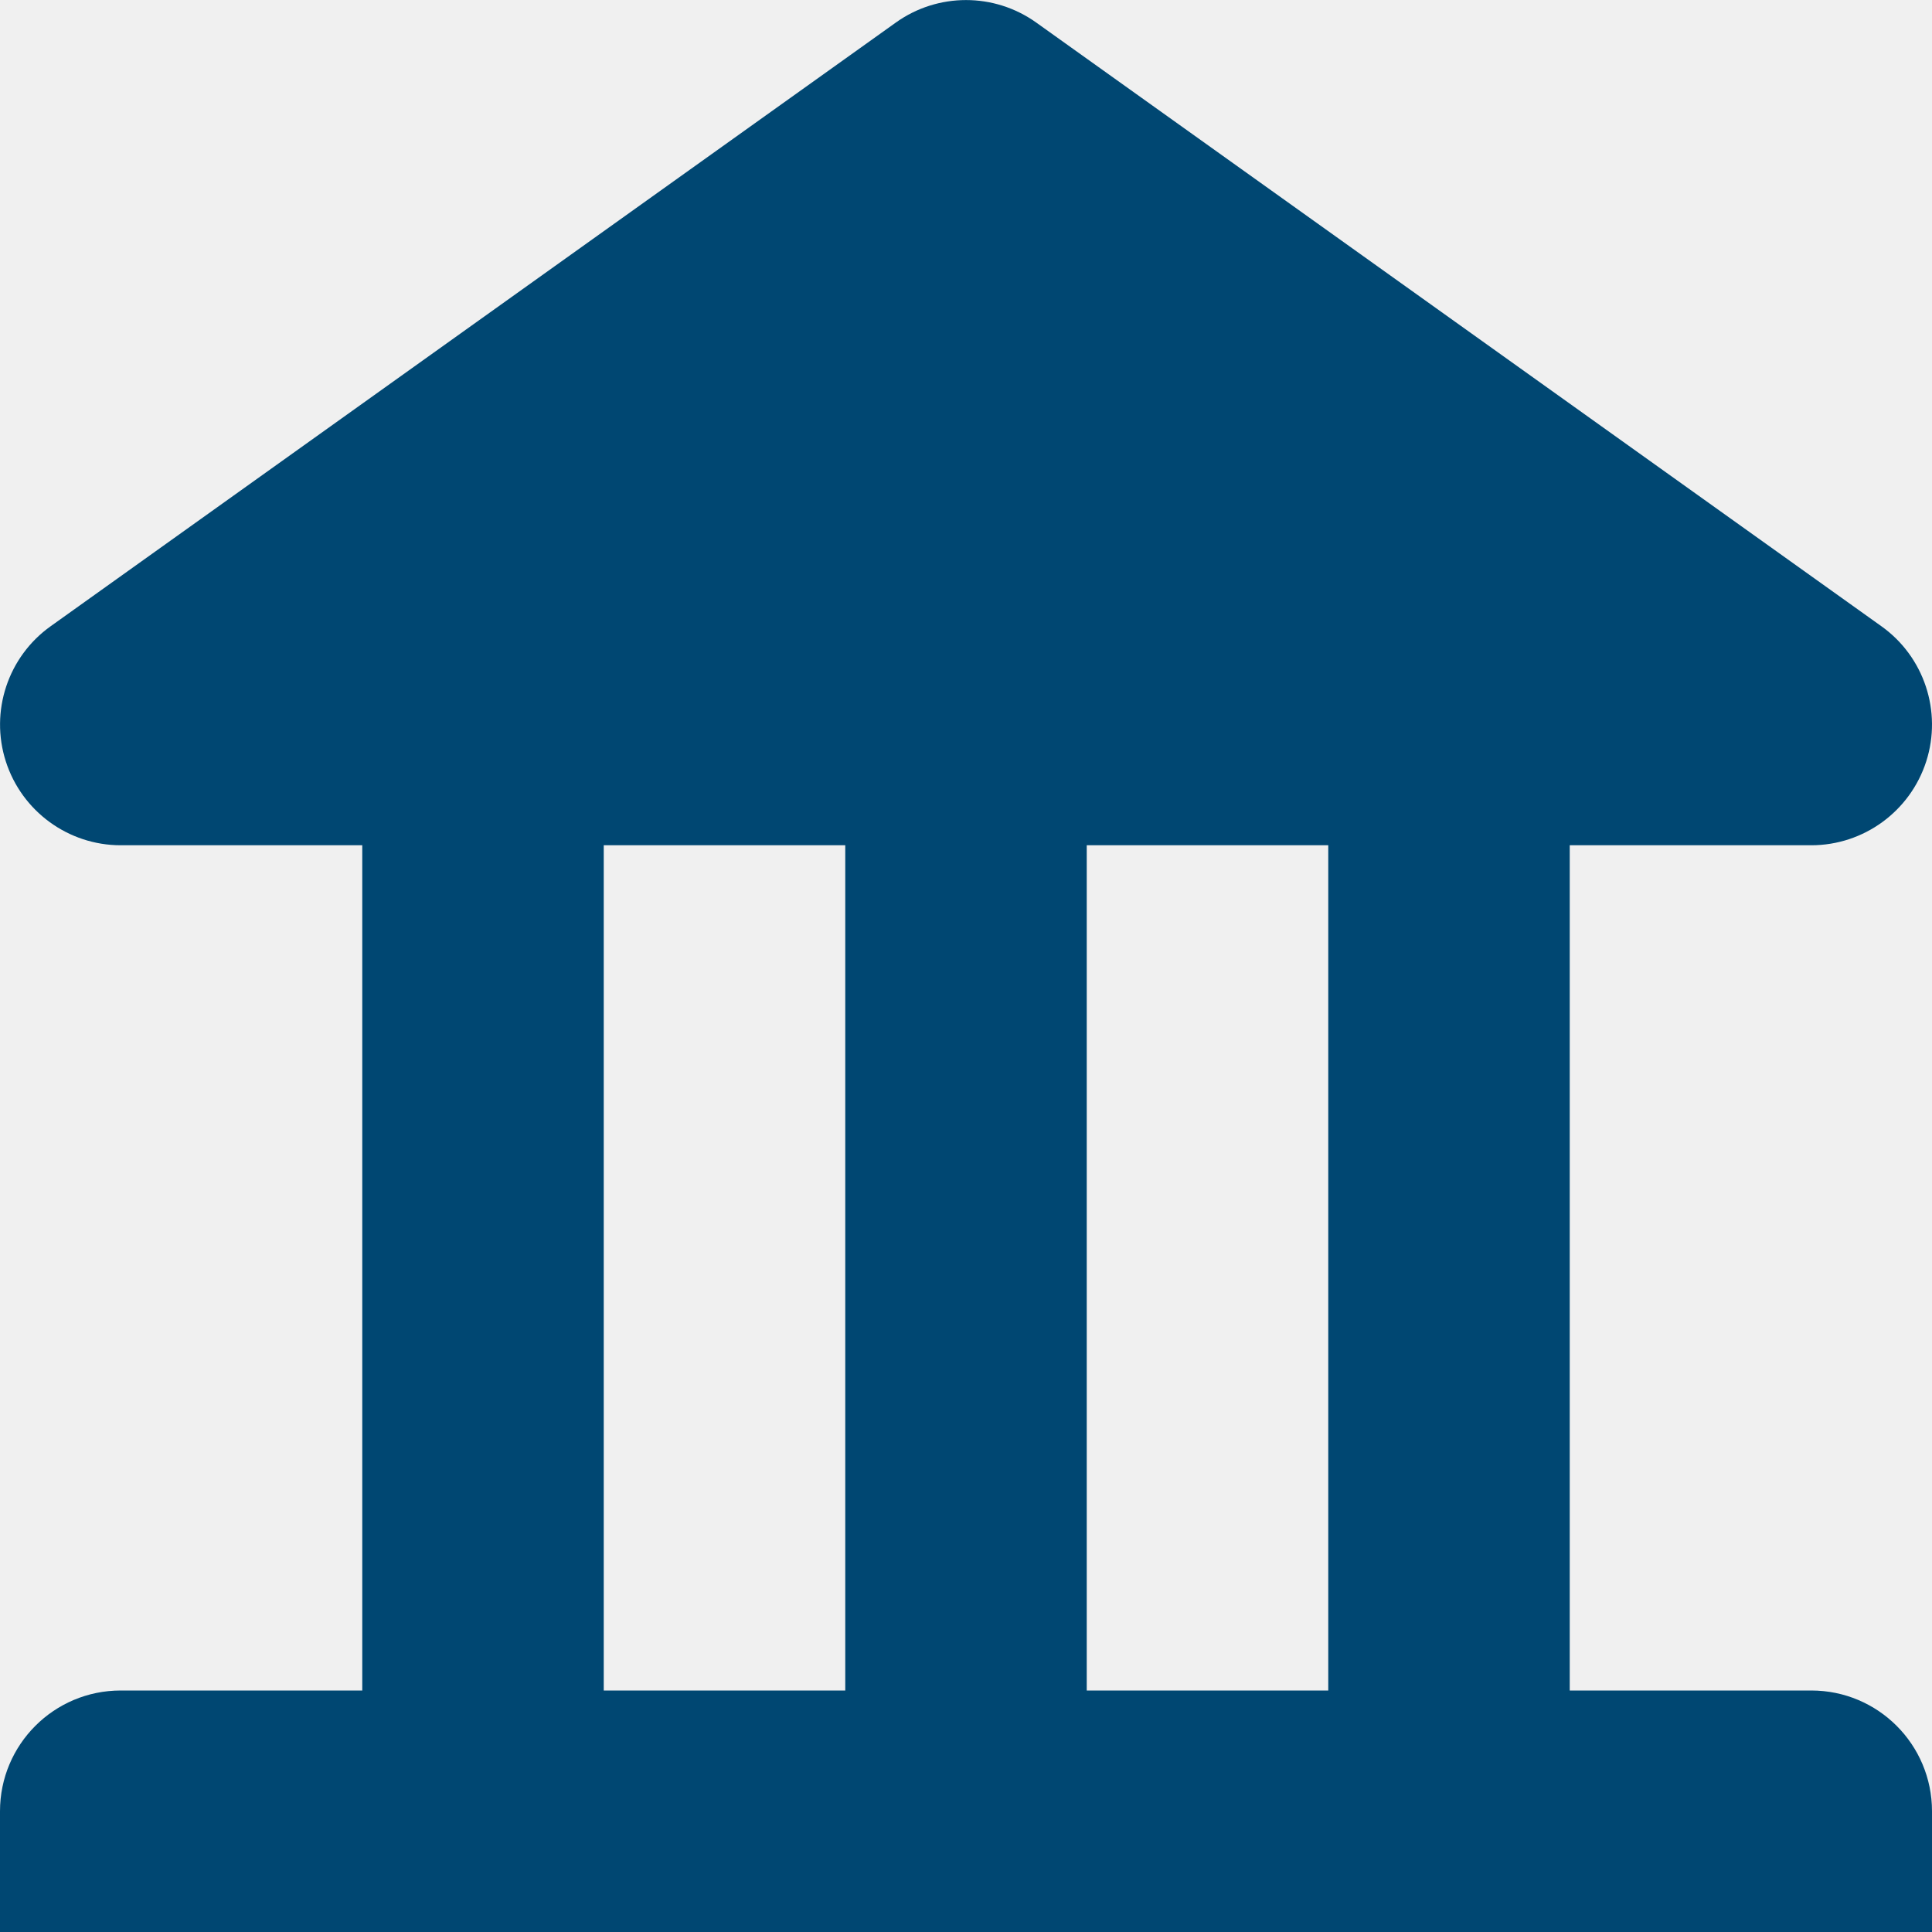
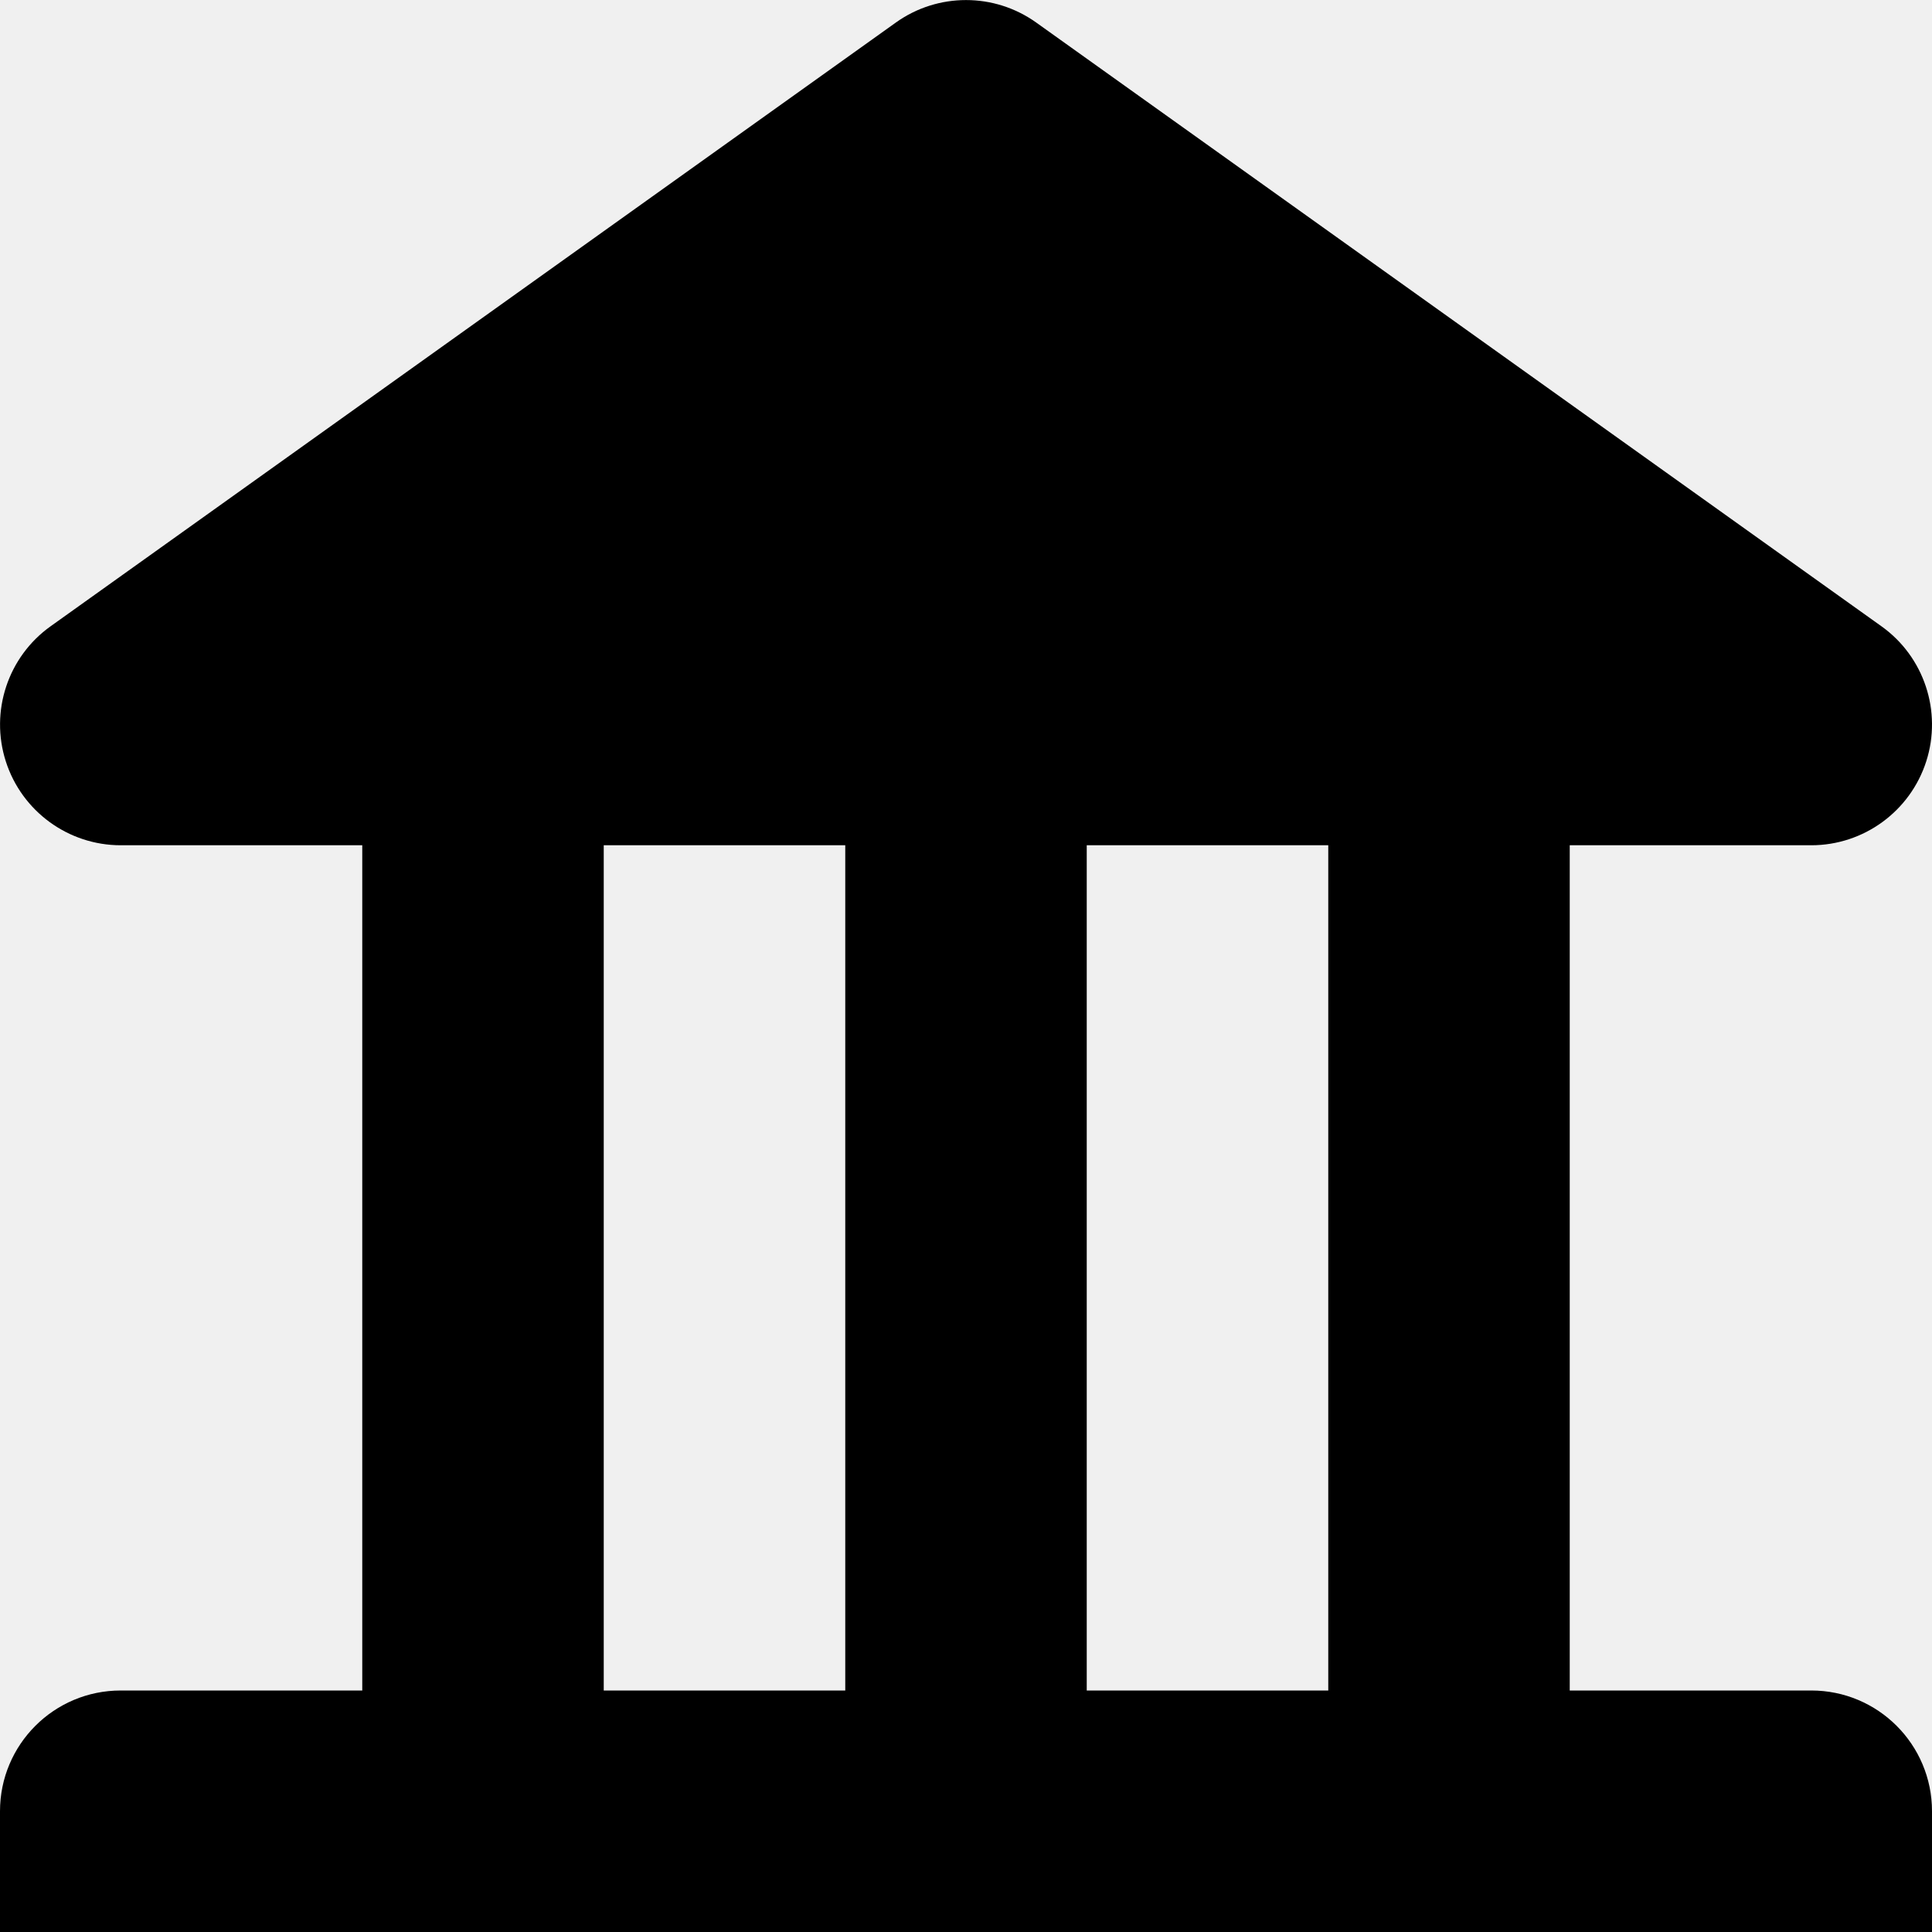
<svg xmlns="http://www.w3.org/2000/svg" viewBox="0 0 85 85" fill="currentColor">
  <g clip-path="url(#clip0_2_436)">
-     <path d="M79.688 74.375H69.062V37.188H79.688C81.996 37.188 84.04 35.693 84.746 33.499C85.452 31.3 84.653 28.892 82.775 27.553L45.588 0.991C43.74 -0.327 41.261 -0.327 39.415 0.991L2.227 27.553C0.349 28.892 -0.45 31.299 0.256 33.499C0.96 35.693 3.004 37.188 5.312 37.188H15.938V74.375H5.312C2.376 74.375 0 76.751 0 79.688V85H85V79.688C85 76.751 82.624 74.375 79.688 74.375ZM37.188 74.375H26.562V37.188H37.188V74.375ZM58.438 74.375H47.812V37.188H58.438V74.375Z" fill="#004772" />
+     <path d="M79.688 74.375H69.062V37.188H79.688C81.996 37.188 84.04 35.693 84.746 33.499C85.452 31.3 84.653 28.892 82.775 27.553L45.588 0.991C43.74 -0.327 41.261 -0.327 39.415 0.991L2.227 27.553C0.349 28.892 -0.45 31.299 0.256 33.499C0.96 35.693 3.004 37.188 5.312 37.188H15.938V74.375H5.312C2.376 74.375 0 76.751 0 79.688V85H85V79.688C85 76.751 82.624 74.375 79.688 74.375ZM37.188 74.375H26.562V37.188H37.188V74.375ZM58.438 74.375H47.812V37.188H58.438V74.375Z" />
  </g>
  <defs>
    <clipPath id="clip0_2_436">
      <rect width="85" height="85" fill="white" />
    </clipPath>
  </defs>
</svg>
